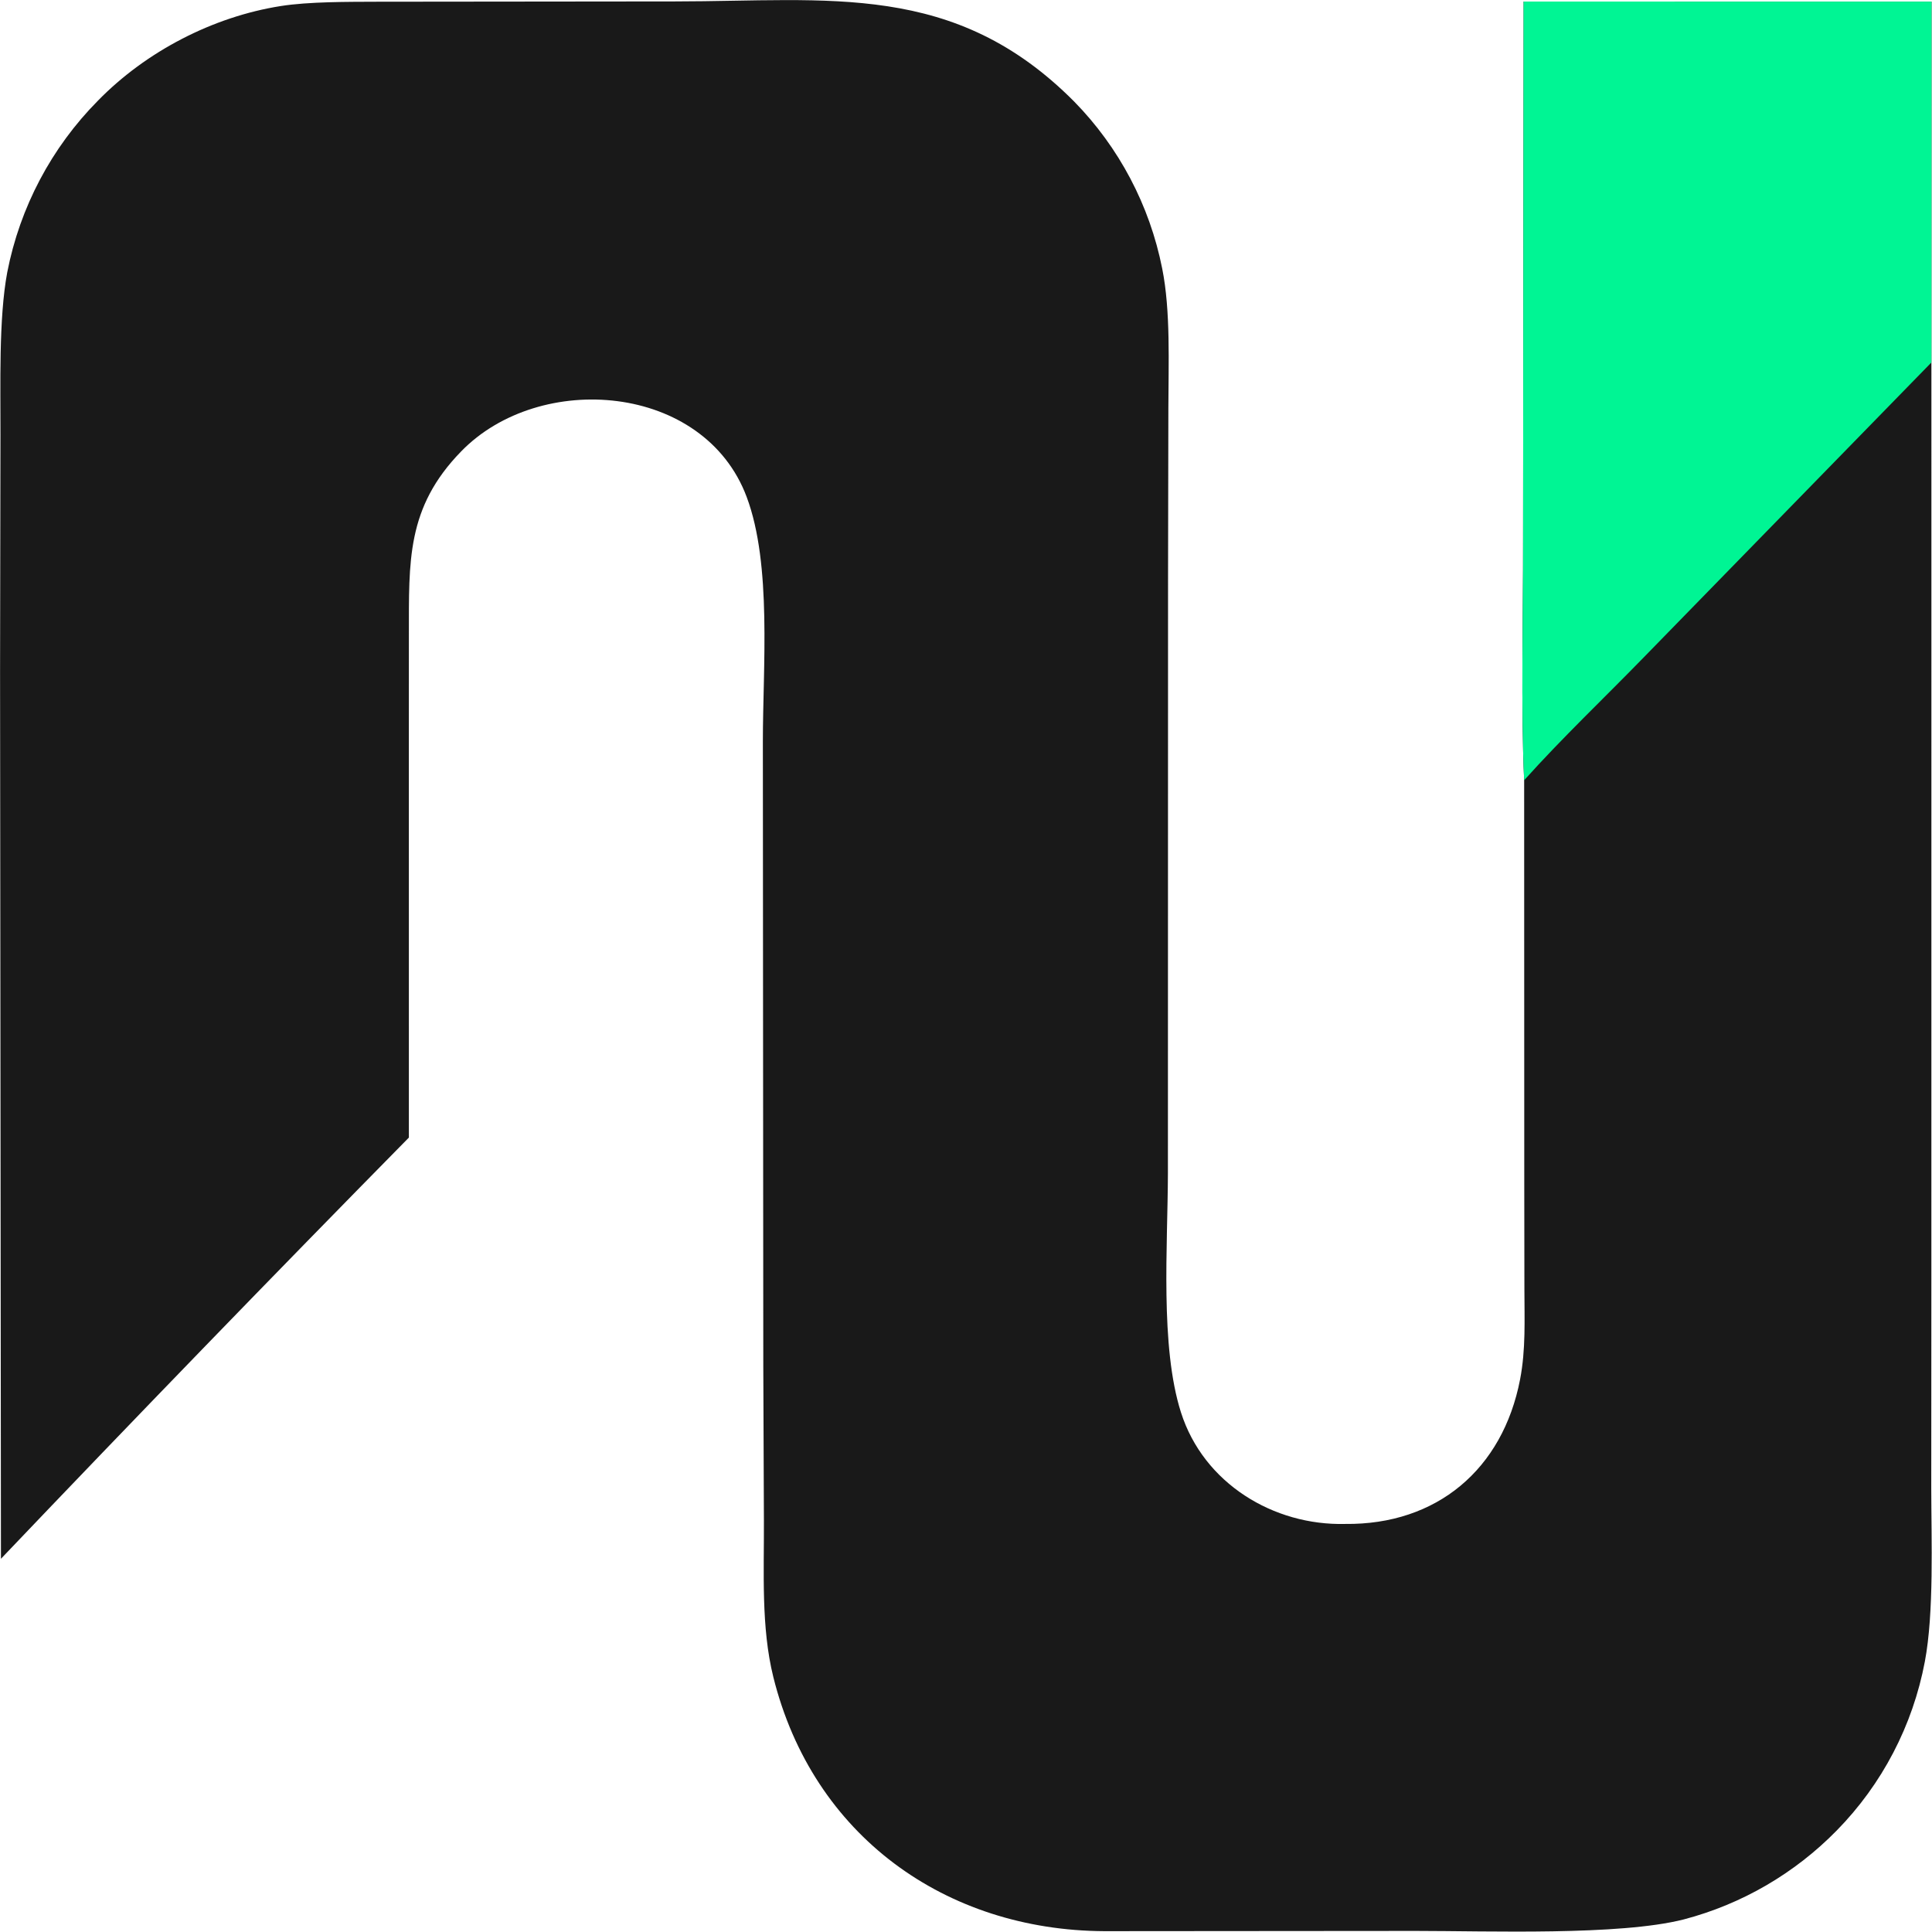
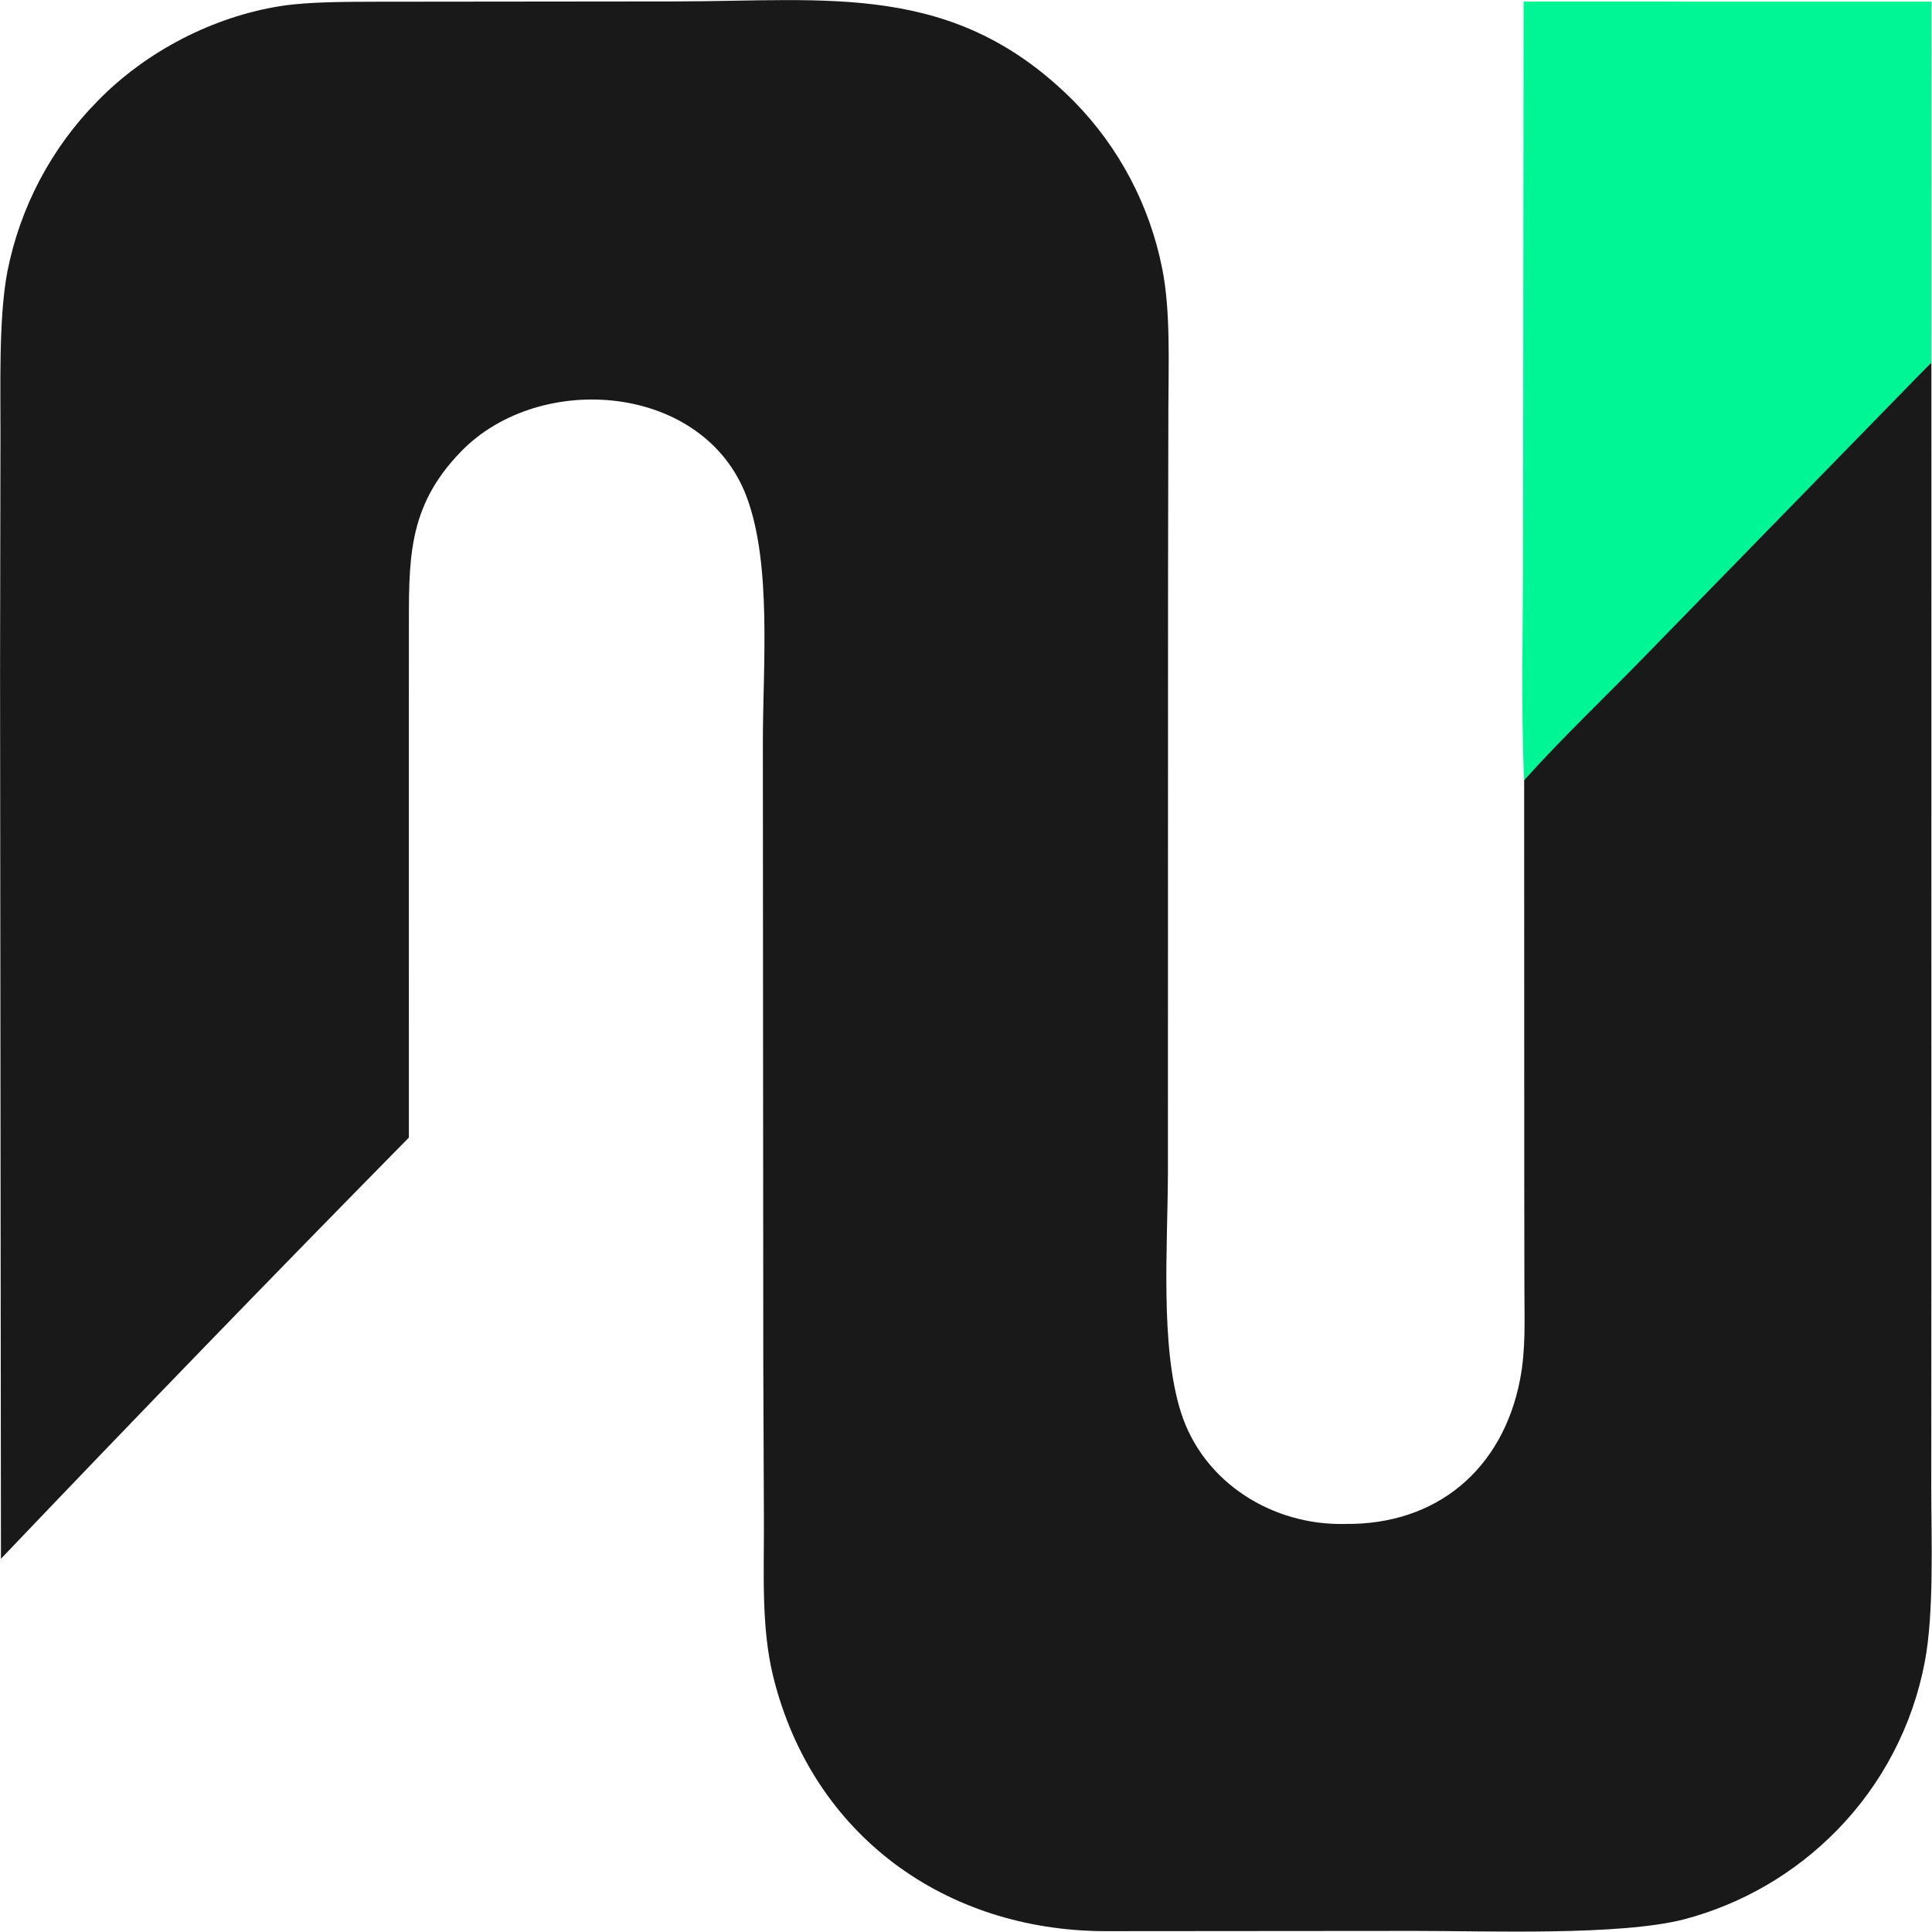
<svg xmlns="http://www.w3.org/2000/svg" viewBox="0 0 2048 2048">
  <g transform="matrix(2.017486 0 0 2.032124 -1041.401 -1057.721)">
-     <path fill="#191919" d="m1316.74 521.307 214.32.036-.06 188.239-.02 472.138-.06 115.12c.04 26.94 1.51 64.92-3.37 90.43a170.6 170.6 0 0 1-46.29 88.09 174.8 174.8 0 0 1-80.37 46.39c-33.75 8.55-102.62 6-140.76 6l-163.65.13c-83.37-.37-153.208-49.68-173.963-132.56-6.492-25.93-4.83-54.91-4.953-81.67l-.321-80.73-.228-325.629c-.011-38.631 4.822-92.2-8.493-127.533-22.381-59.392-108.715-65.994-150.008-23.806-28.878 29.376-27.416 57.377-27.488 95.723l-.014 57.676.011 204.559a19052 19052 0 0 0-214.337 219.71l-.466-462.939.212-123.303c.08-25.371-1-60.671 3.574-84.886a174.2 174.2 0 0 1 47.633-89.467c25.236-25.68 60.375-43.777 96.042-49.369 14.794-2.32 35.547-2.193 50.792-2.258l156.409-.157c81.126-.042 146.758-10.626 209.678 52.206a171.75 171.75 0 0 1 46.28 87.152c4.48 22.092 3.28 50.019 3.24 72.974l-.17 88.786-.07 310.141c-.08 37.67-4.22 90.29 6.87 124.8 11.91 37.06 48.66 59.09 86.26 58.15 48.15.54 82.8-28.49 91.91-75.39 3.04-15.67 2.29-31.18 2.27-47.16l-.07-53.77-.06-211.616c-1.76-38.136-.48-85.576-.56-124.628z" />
+     <path fill="#191919" d="m1531 709.582-.02 472.138-.06 115.12c.04 26.94 1.51 64.92-3.37 90.43a170.6 170.6 0 0 1-46.29 88.09 174.8 174.8 0 0 1-80.37 46.39c-33.75 8.55-102.62 6-140.76 6l-163.65.13c-83.37-.37-153.208-49.68-173.963-132.56-6.492-25.93-4.83-54.91-4.953-81.67l-.321-80.73-.228-325.629c-.011-38.631 4.822-92.2-8.493-127.533-22.381-59.392-108.715-65.994-150.008-23.806-28.878 29.376-27.416 57.377-27.488 95.723l-.014 57.676.011 204.559a19052 19052 0 0 0-214.337 219.71l-.466-462.939.212-123.303c.08-25.371-1-60.671 3.574-84.886a174.2 174.2 0 0 1 47.633-89.467c25.236-25.68 60.375-43.777 96.042-49.369 14.794-2.32 35.547-2.193 50.792-2.258l156.409-.157c81.126-.042 146.758-10.626 209.678 52.206a171.75 171.75 0 0 1 46.28 87.152c4.48 22.092 3.28 50.019 3.24 72.974l-.17 88.786-.07 310.141c-.08 37.67-4.22 90.29 6.87 124.8 11.91 37.06 48.66 59.09 86.26 58.15 48.15.54 82.8-28.49 91.91-75.39 3.04-15.67 2.29-31.18 2.27-47.16l-.07-53.77-.06-211.616c15.86-25.985 38.16-46.998 58.9-68.165L1531 709.582z" />
    <path fill="#00f594" d="m1316.74 521.307 214.32.036-.06 188.239-151.08 153.767c-20.74 21.167-43.04 42.18-62.9 64.165-1.76-38.136-.48-85.576-.56-124.628z" />
  </g>
</svg>
